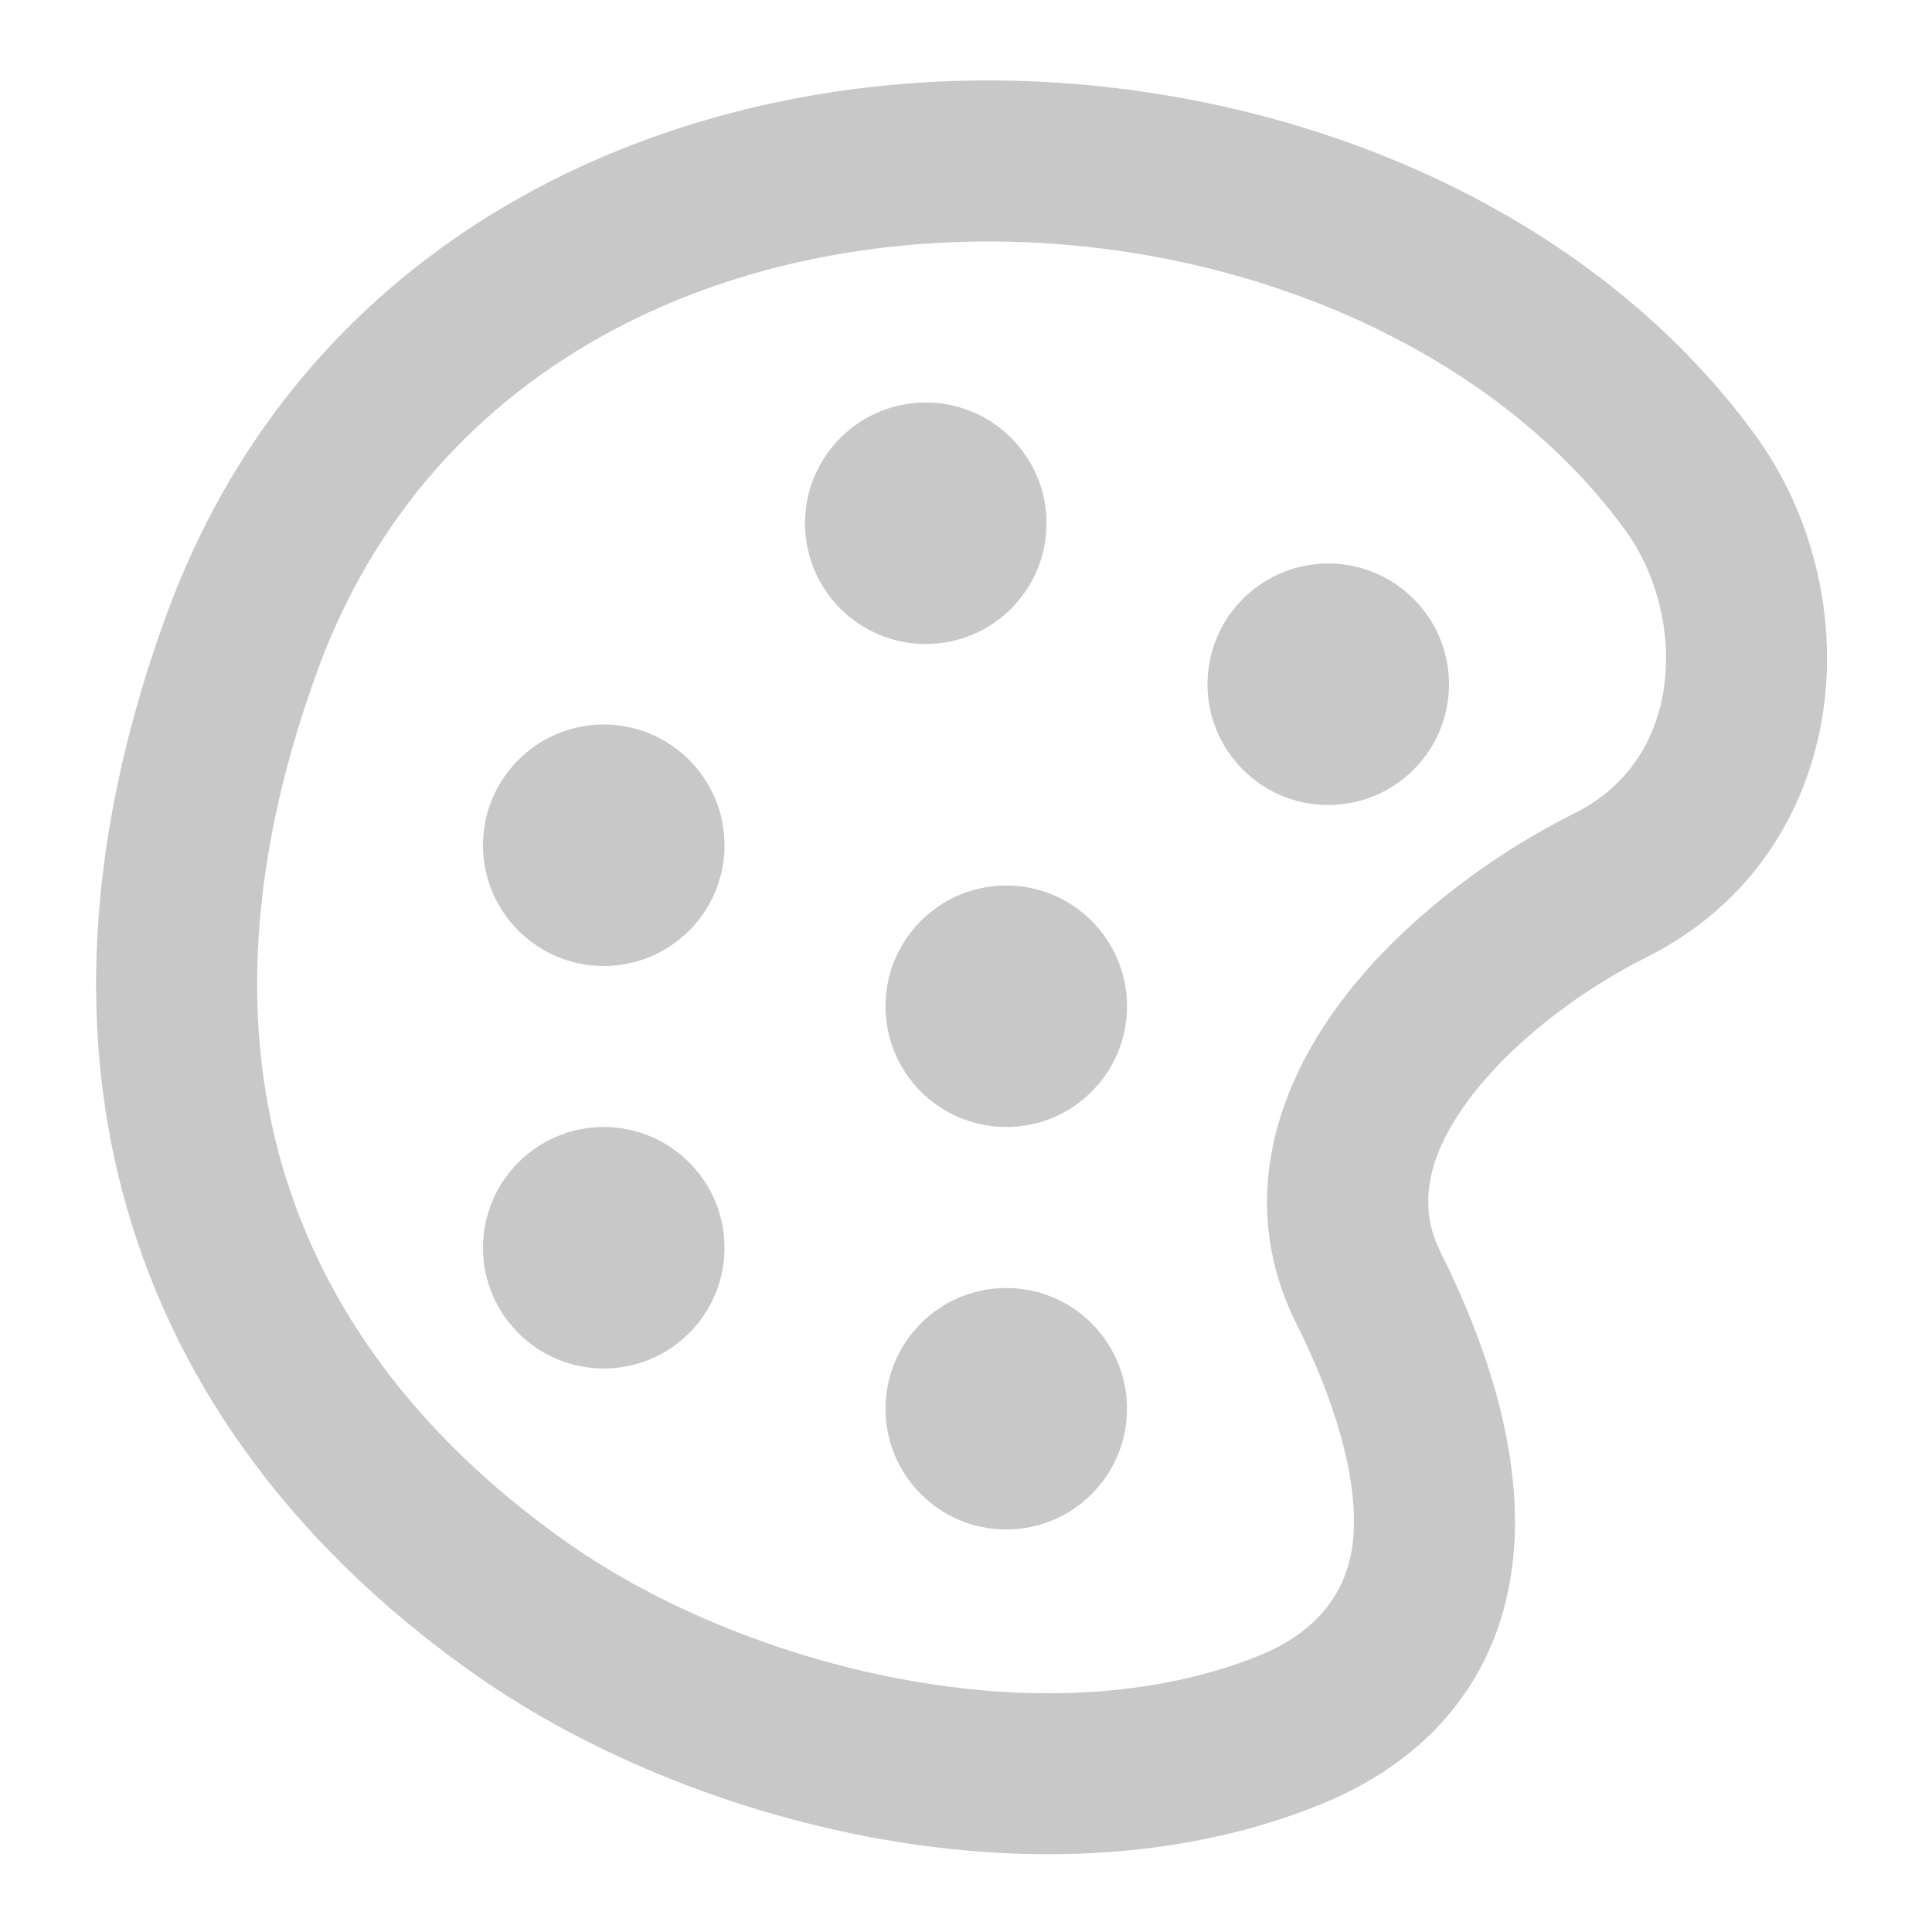
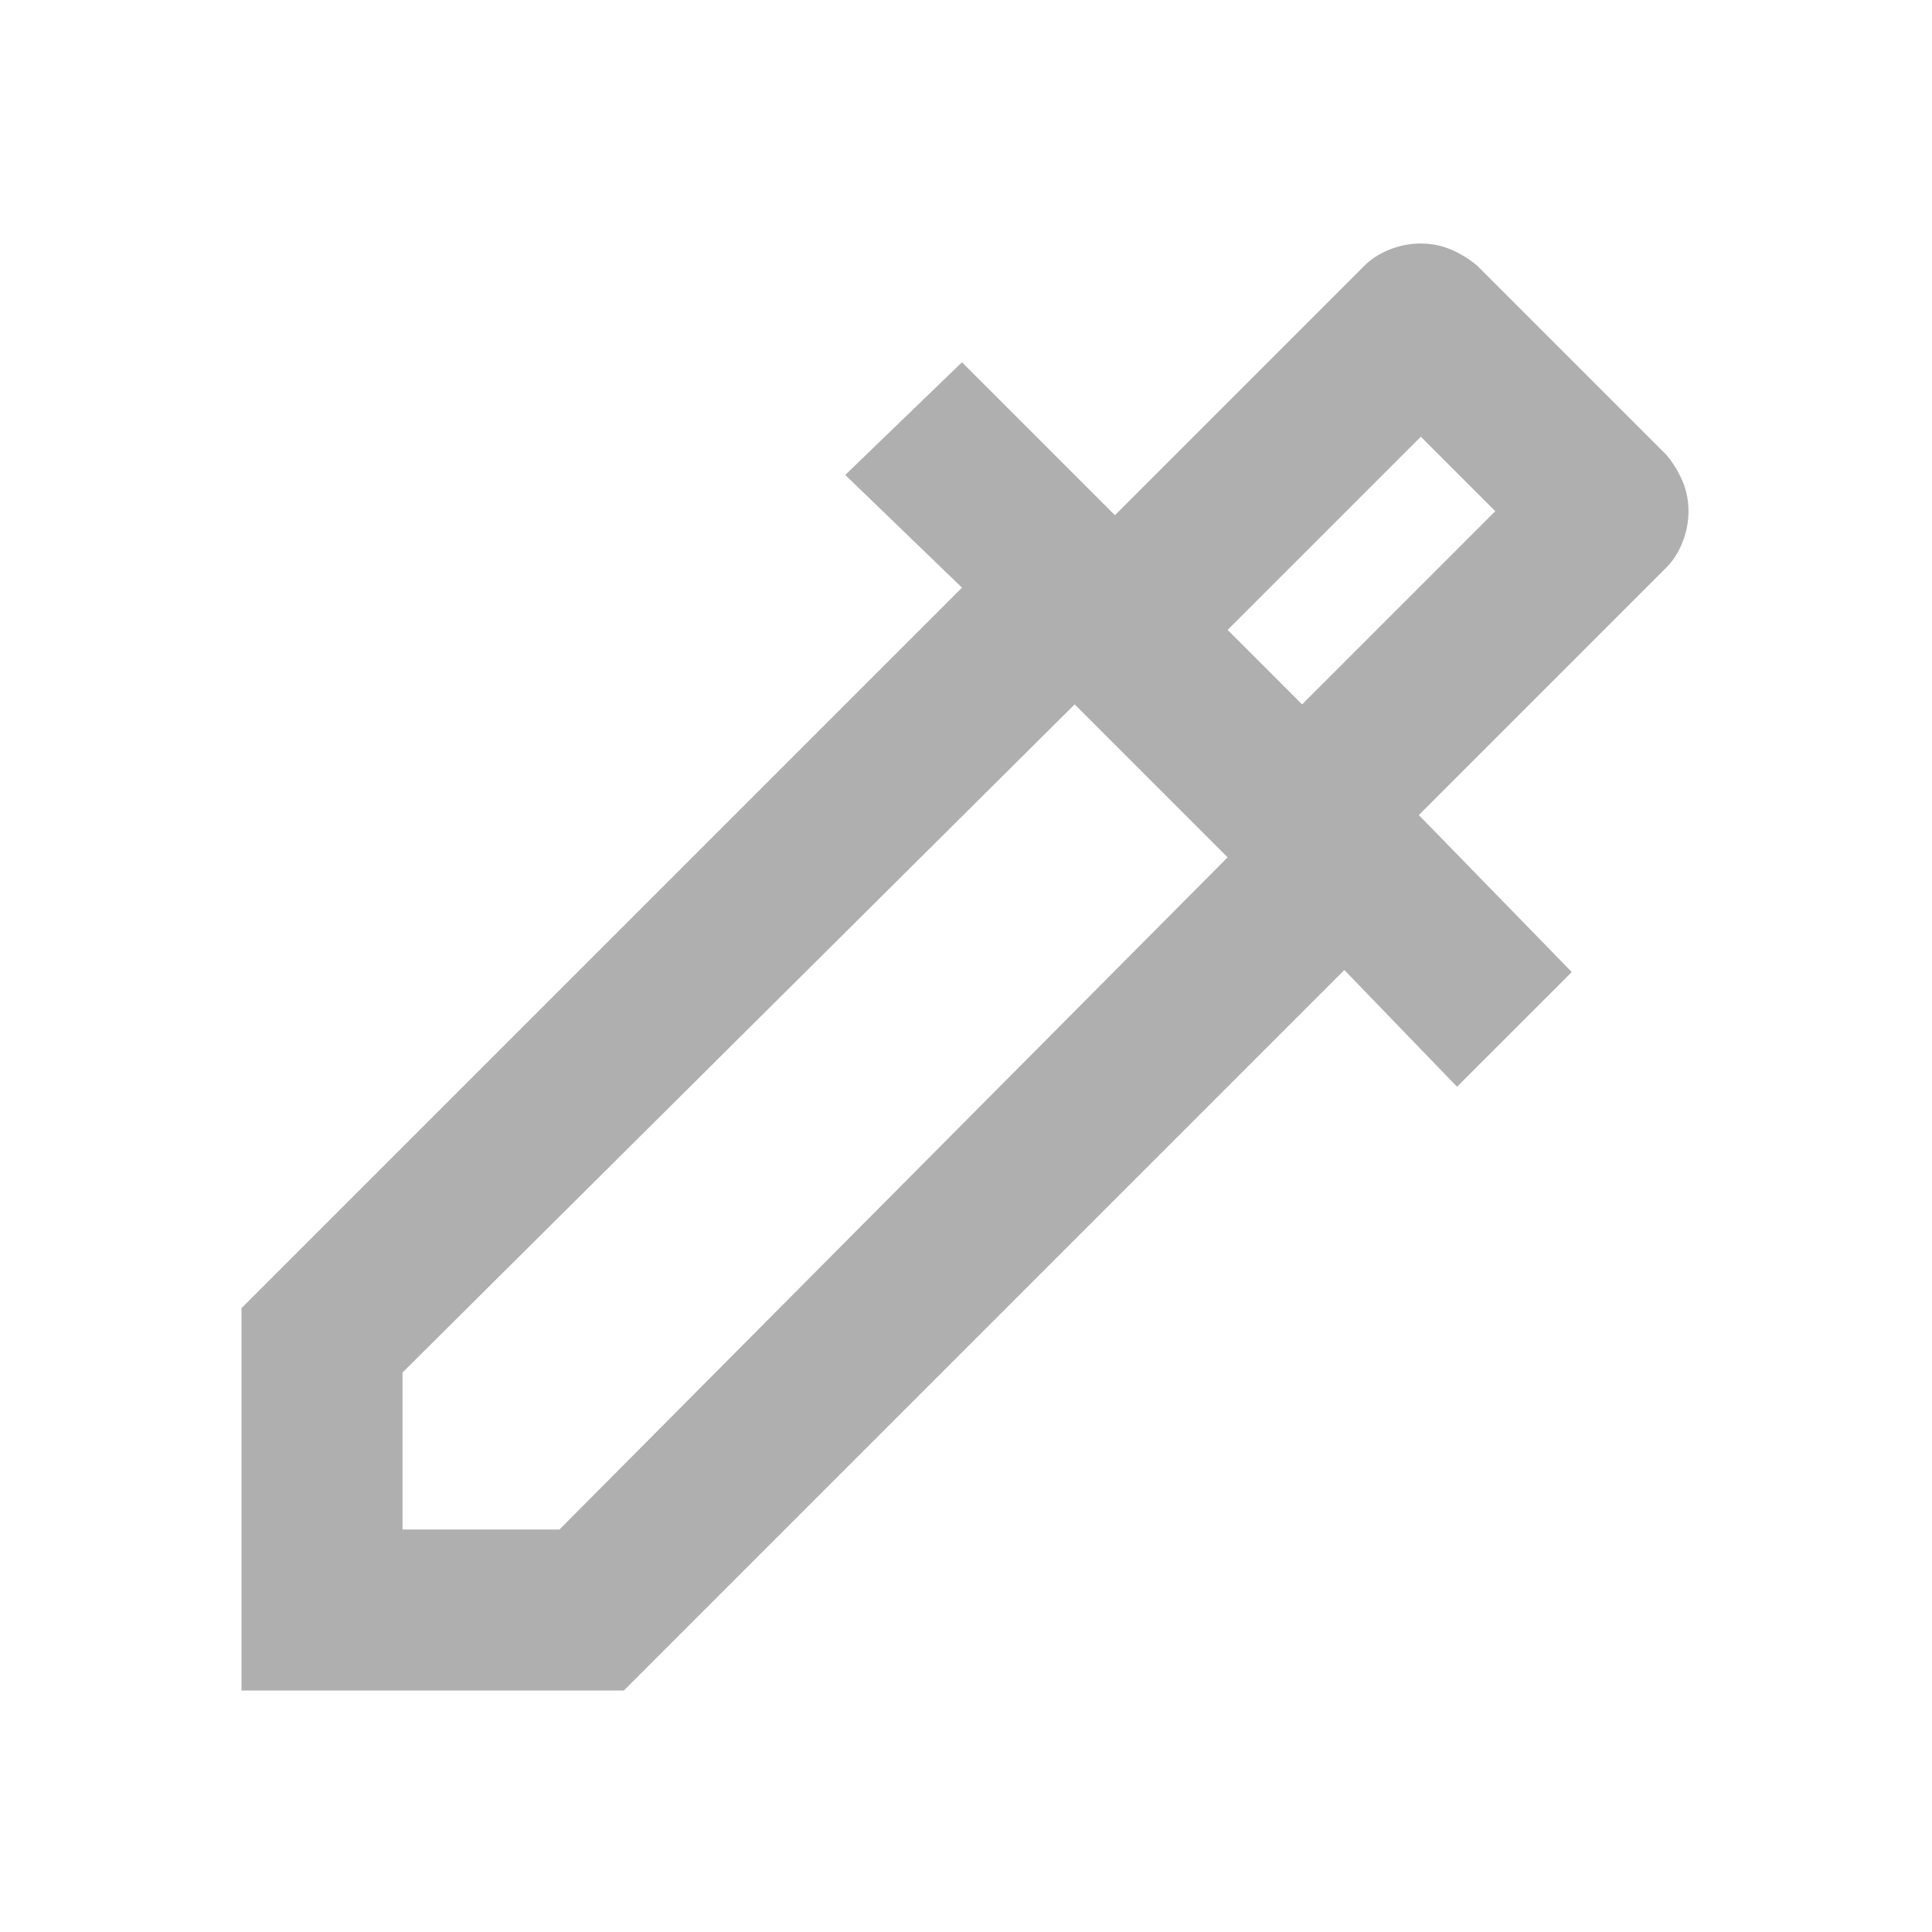
- <svg xmlns="http://www.w3.org/2000/svg" width="800px" height="800px" viewBox="0 0 24 24" fill="none">
-   <path d="M14 12.5C14 13.329 13.328 14 12.5 14C11.672 14 11 13.329 11 12.5C11 11.672 11.672 11 12.5 11C13.328 11 14 11.672 14 12.5Z" fill="#afafafaf" />
-   <path d="M16.5 10C17.328 10 18 9.329 18 8.5C18 7.672 17.328 7 16.5 7C15.672 7 15 7.672 15 8.5C15 9.329 15.672 10 16.5 10Z" fill="#afafafaf" />
-   <path d="M13 6.5C13 7.329 12.328 8 11.5 8C10.672 8 10 7.329 10 6.5C10 5.672 10.672 5 11.5 5C12.328 5 13 5.672 13 6.5Z" fill="#afafafaf" />
-   <path d="M7.5 12C8.328 12 9 11.329 9 10.5C9 9.672 8.328 9 7.5 9C6.672 9 6 9.672 6 10.5C6 11.329 6.672 12 7.5 12Z" fill="#afafafaf" />
-   <path d="M14 17.5C14 18.328 13.328 19 12.5 19C11.672 19 11 18.328 11 17.5C11 16.672 11.672 16 12.5 16C13.328 16 14 16.672 14 17.5Z" fill="#afafafaf" />
-   <path d="M7.5 17C8.328 17 9 16.328 9 15.5C9 14.672 8.328 14 7.5 14C6.672 14 6 14.672 6 15.5C6 16.328 6.672 17 7.5 17Z" fill="#afafafaf" />
-   <path fill-rule="evenodd" clip-rule="evenodd" d="M11.502 1.022C15.405 0.792 19.564 2.324 21.809 5.411C22.508 6.373 22.823 7.636 22.649 8.832C22.471 10.054 21.773 11.232 20.447 11.895C19.639 12.299 18.773 12.947 18.24 13.668C17.716 14.378 17.614 14.992 17.894 15.553C18.423 16.61 18.889 17.926 18.811 19.188C18.77 19.837 18.583 20.495 18.166 21.08C17.749 21.667 17.145 22.119 16.371 22.429C14.61 23.133 12.628 23.164 10.808 22.821C8.986 22.477 7.245 21.742 5.927 20.819C4.006 19.475 2.475 17.689 1.714 15.446C0.95 13.197 0.996 10.585 2.06 7.658C3.644 3.304 7.562 1.255 11.502 1.022ZM11.62 3.019C8.266 3.217 5.185 4.918 3.94 8.341C3.004 10.915 3.014 13.054 3.608 14.804C4.204 16.561 5.423 18.026 7.073 19.181C8.144 19.93 9.617 20.56 11.179 20.855C12.744 21.151 14.318 21.096 15.629 20.572C16.308 20.3 16.768 19.81 16.814 19.063C16.861 18.325 16.577 17.39 16.106 16.447C15.364 14.964 15.854 13.532 16.631 12.48C17.4 11.439 18.546 10.609 19.553 10.106C20.227 9.769 20.575 9.196 20.67 8.544C20.769 7.864 20.583 7.126 20.191 6.588C18.436 4.175 15.009 2.819 11.62 3.019Z" fill="#afafafaf" />
+ <svg xmlns="http://www.w3.org/2000/svg" height="24" viewBox="0 -960 960 960" width="24">
+   <path fill="#afafaf" d="M120-120v-190l358-358-58-56 58-56 76 76 124-124q5-5 12.5-8t15.5-3q8 0 15 3t13 8l94 94q5 6 8 13t3 15q0 8-3 15.5t-8 12.5L705-555l76 78-57 57-56-58-358 358H120Zm80-80h78l332-334-76-76-334 332v78Zm447-410 96-96-37-37-96 96 37 37Zm0 0-37-37 37 37Z" />
</svg>
